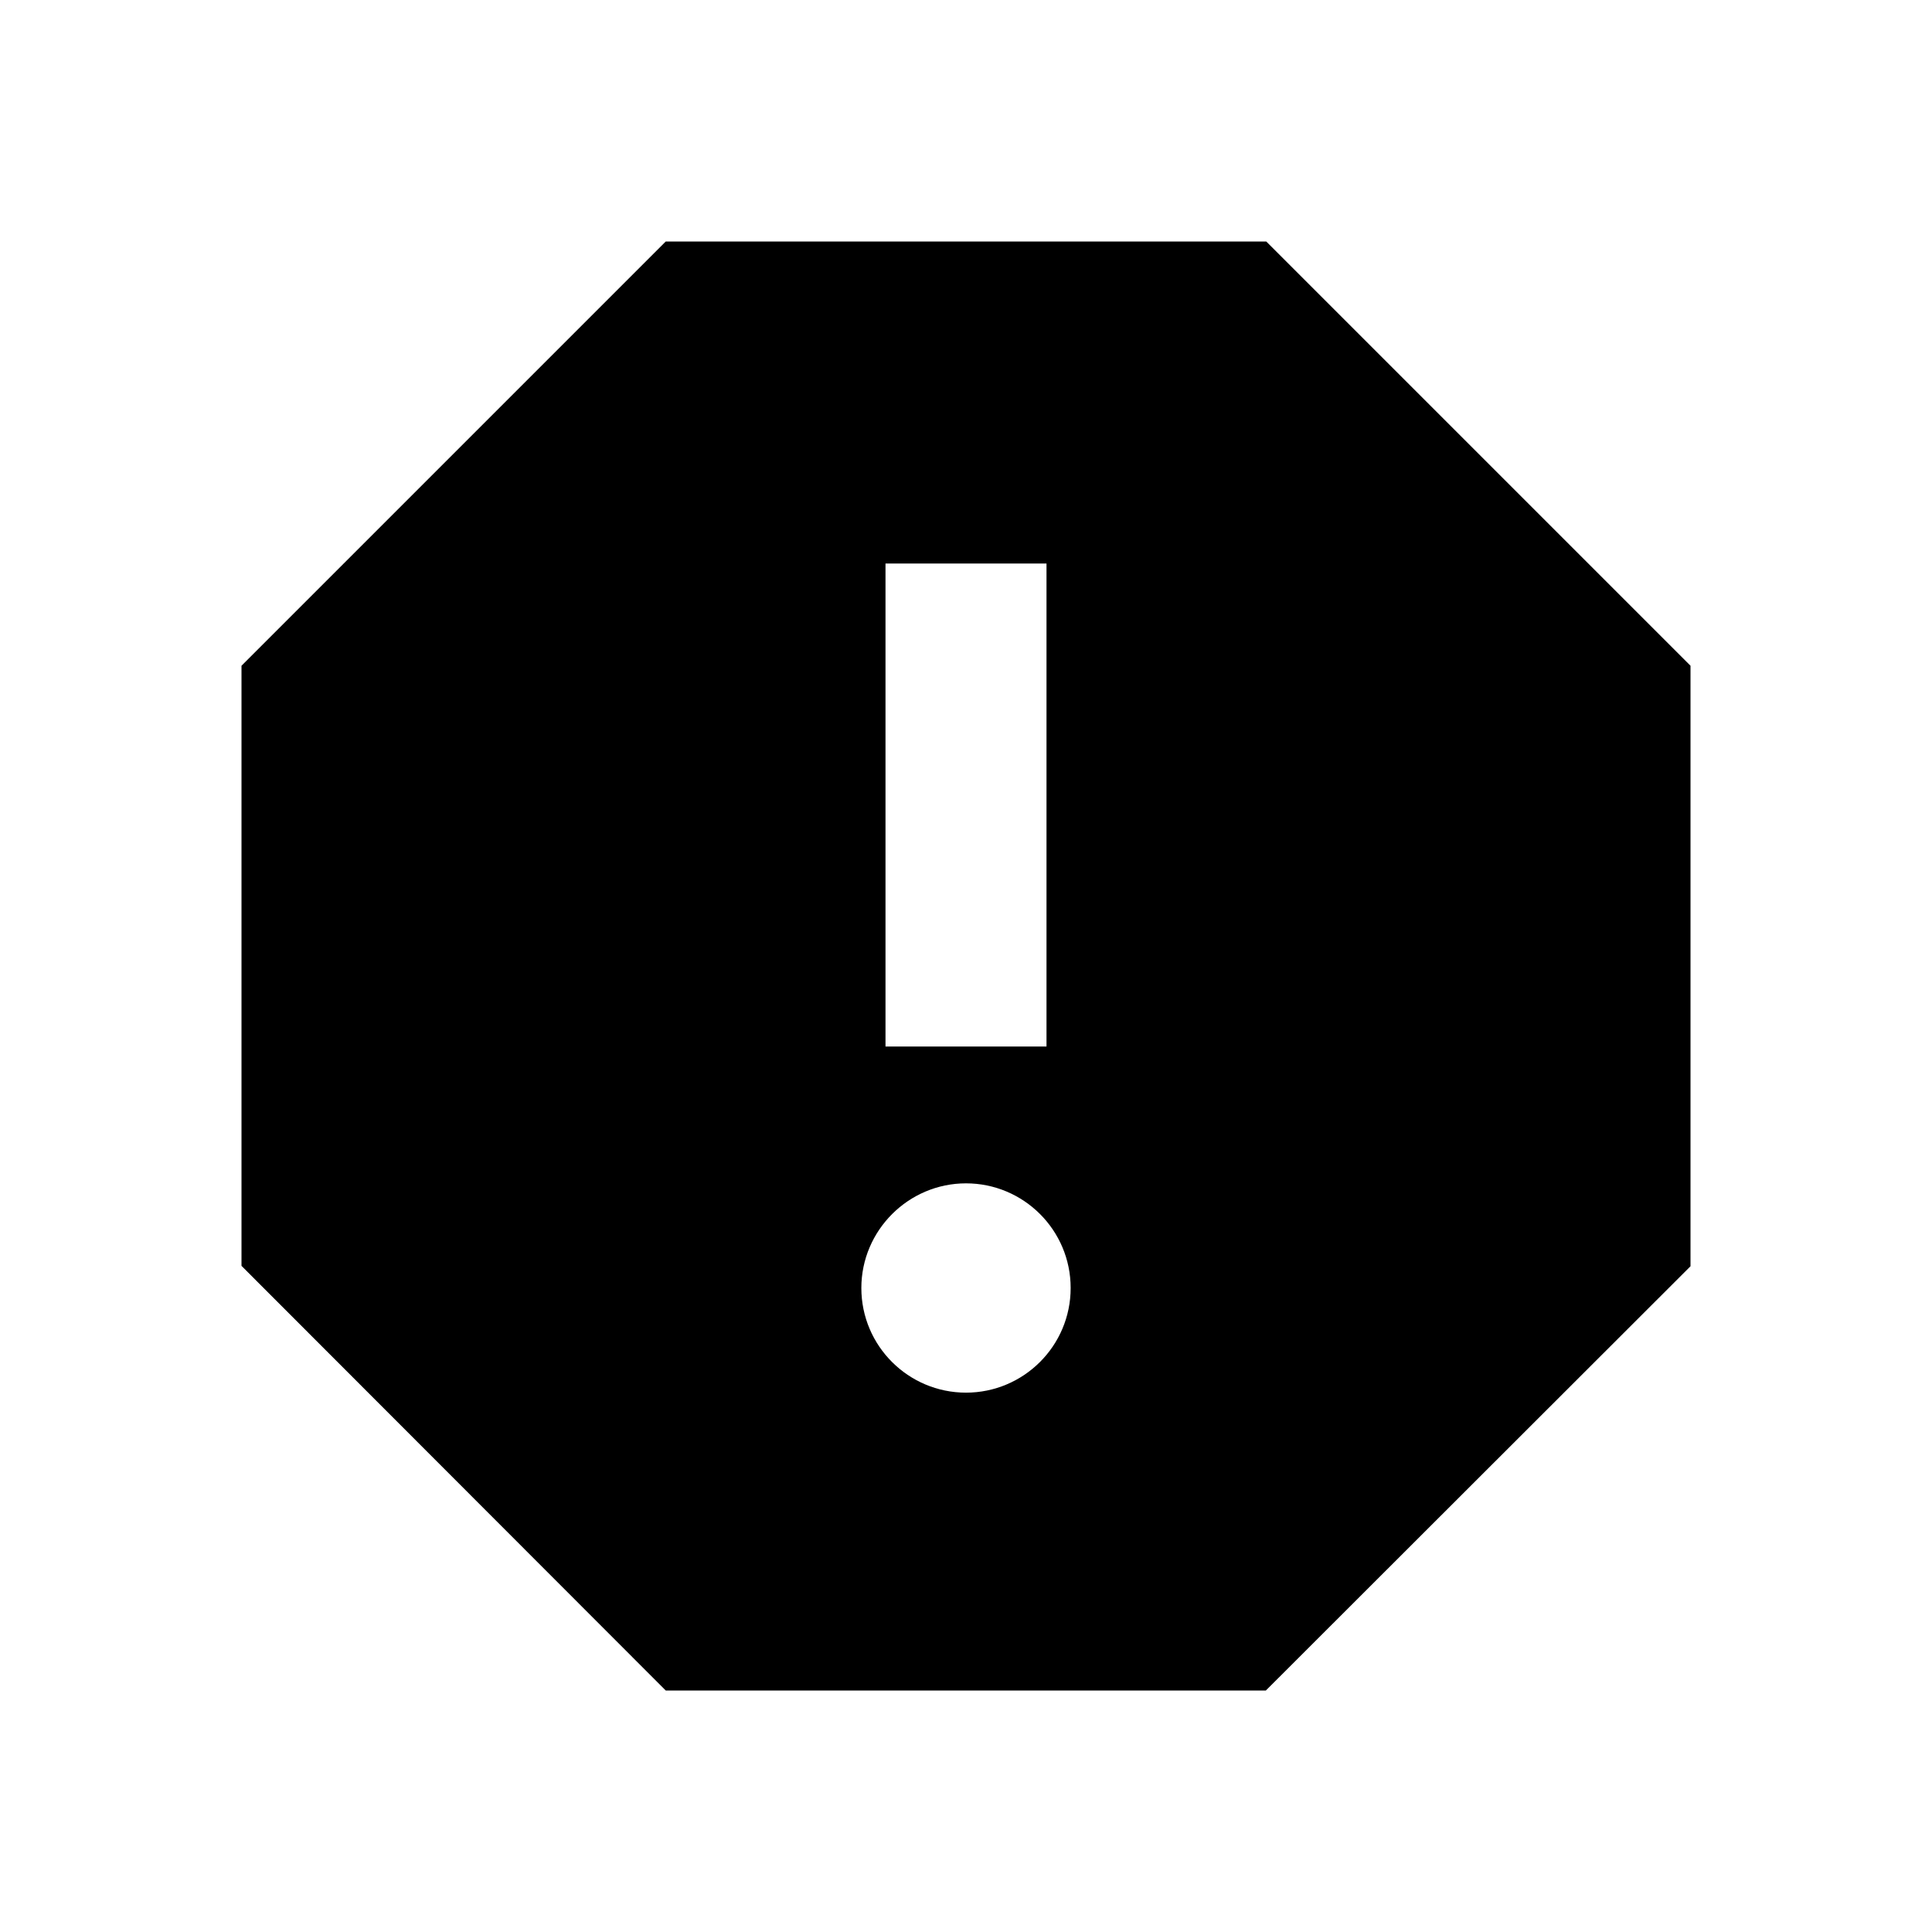
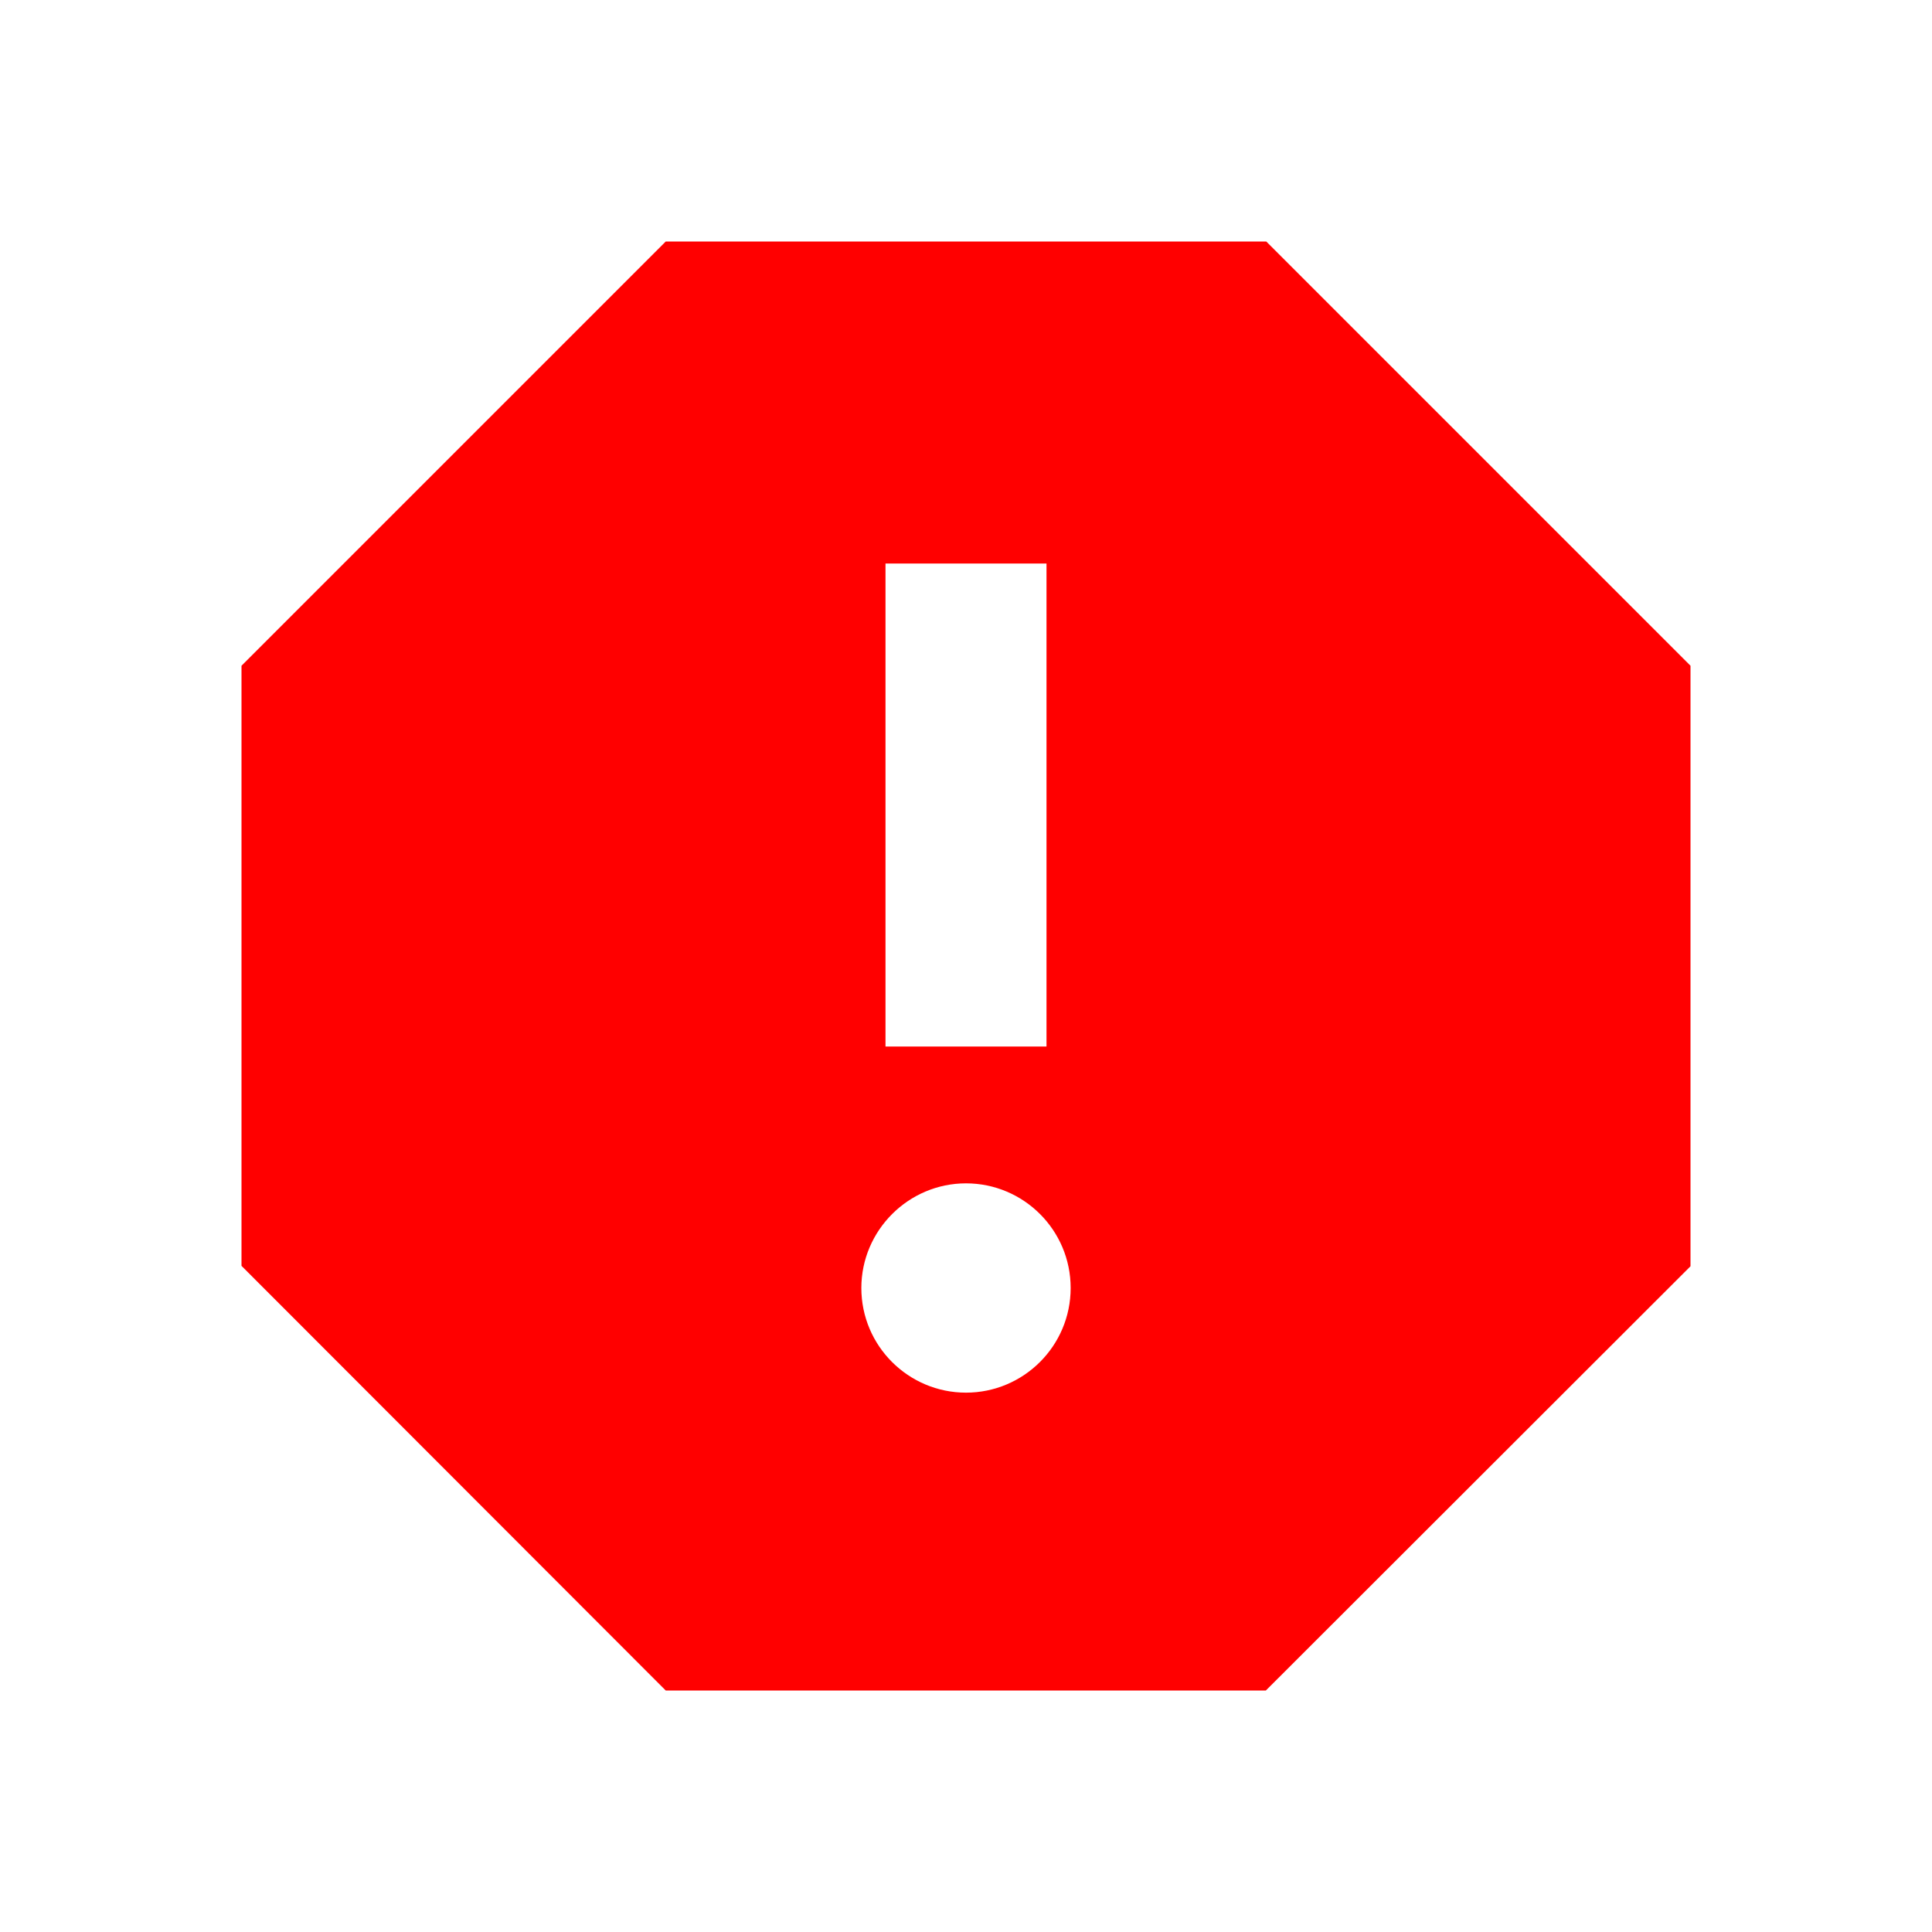
- <svg xmlns="http://www.w3.org/2000/svg" width="48" height="48" viewBox="0 0 48 48">
+ <svg xmlns="http://www.w3.org/2000/svg" fill="red" width="48" height="48" viewBox="0 0 48 48">
  <path d="M31.46 6H16.54L6 16.54v14.91L16.54 42h14.91L42 31.46V16.54L31.46 6zM24 34.6c-1.43 0-2.6-1.16-2.6-2.6 0-1.43 1.17-2.6 2.6-2.6 1.43 0 2.6 1.16 2.6 2.6 0 1.44-1.17 2.6-2.6 2.6zm2-8.6h-4V14h4v12z" />
</svg>
